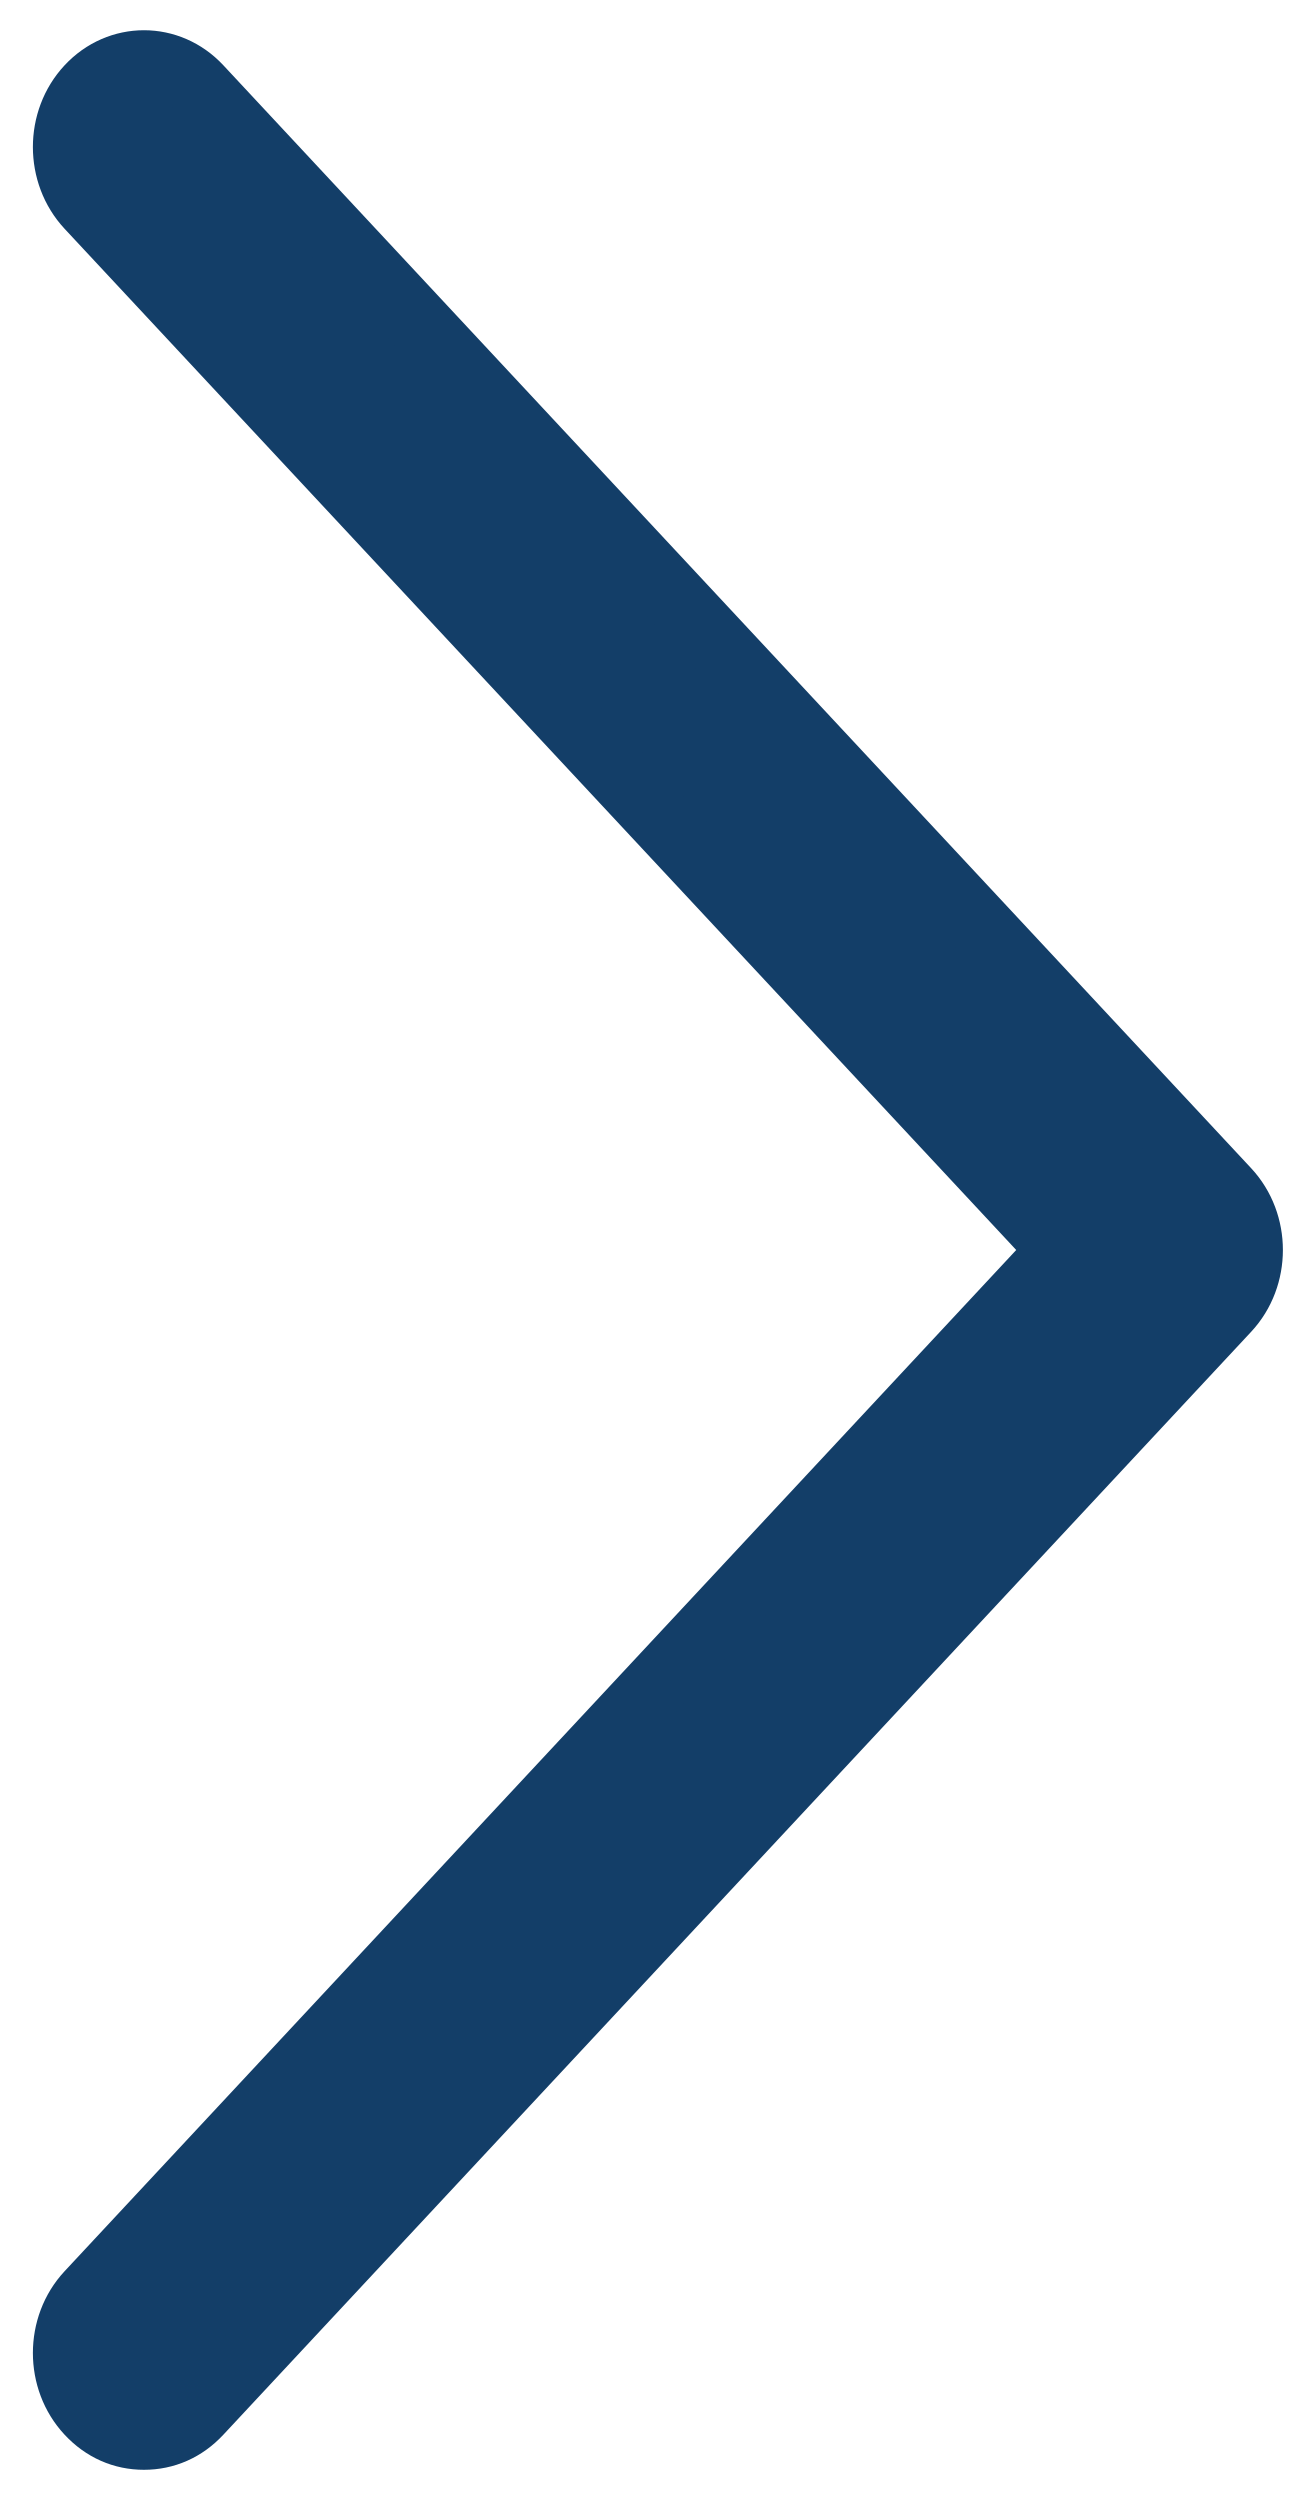
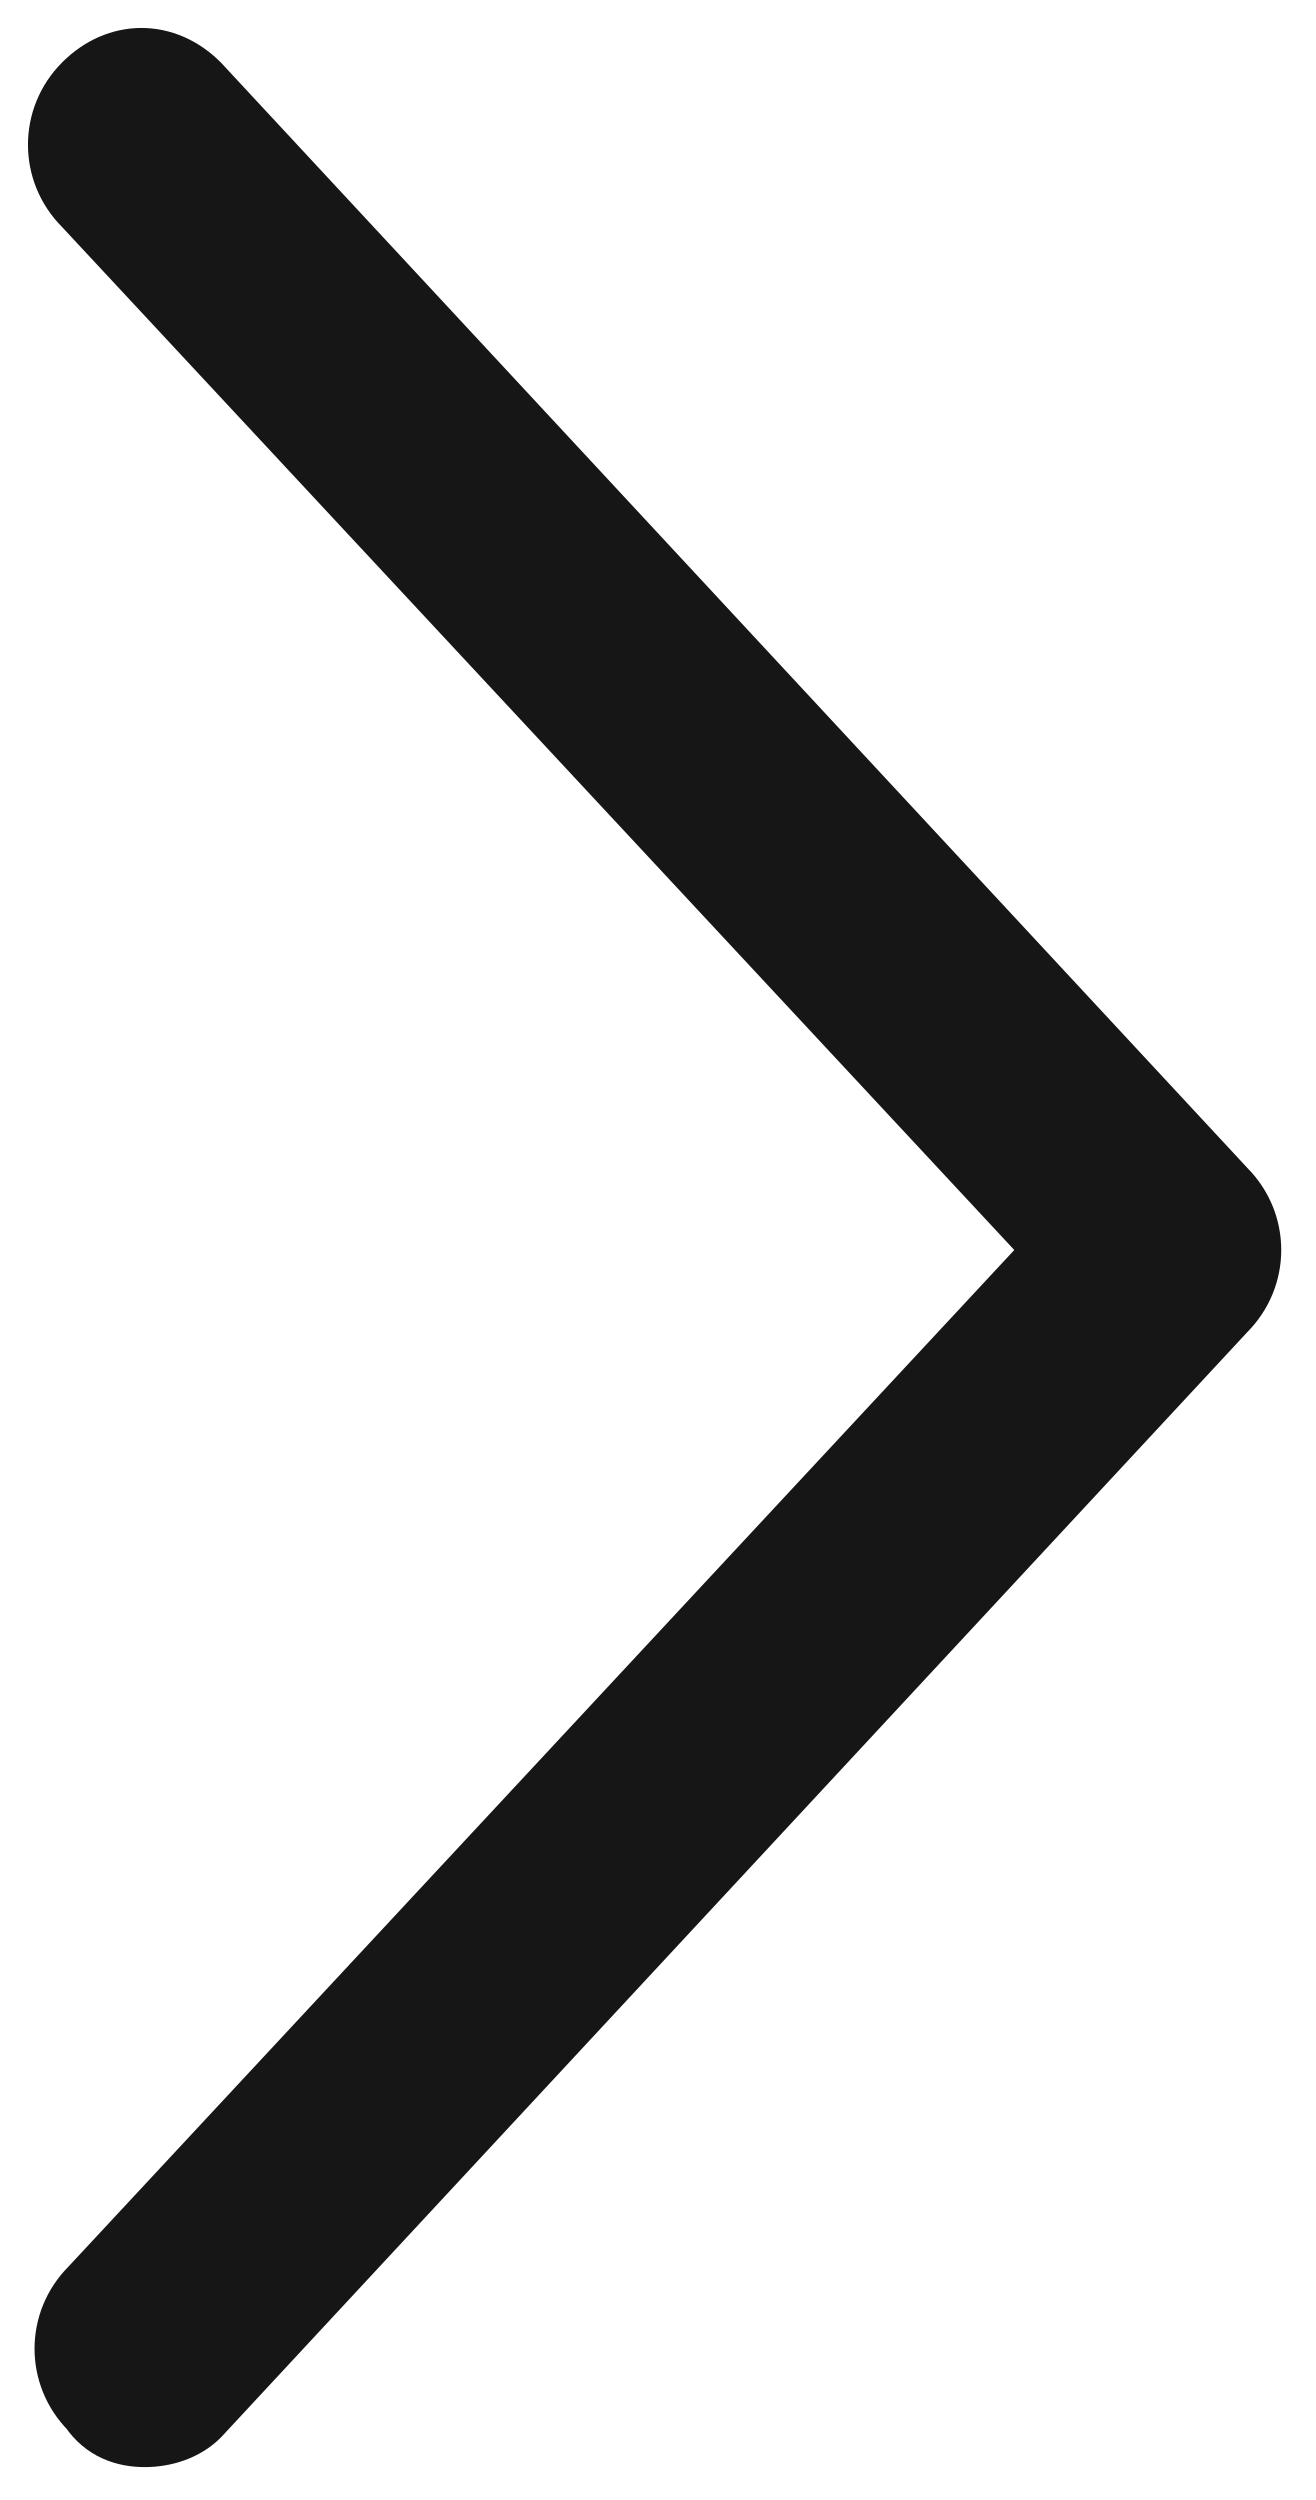
- <svg xmlns="http://www.w3.org/2000/svg" width="20px" height="38px" viewBox="0 0 20 38" version="1.1">
-   <g id="Desktop" stroke="none" stroke-width="1" fill="none" fill-rule="evenodd">
-     <g id="OS-Home" transform="translate(-1363, -6648)" fill="#133E68" fill-rule="nonzero" stroke="#133E68">
+ <svg xmlns="http://www.w3.org/2000/svg" version="1.1" id="Layer_1" x="0px" y="0px" viewBox="0 0 20 38" style="enable-background:new 0 0 20 38;" xml:space="preserve">
+   <style type="text/css">
+ 	.st0{fill:#161616;stroke:#161616;}
+ </style>
+   <g id="Desktop">
+     <g id="OS-Home" transform="translate(-1363, -6648)">
      <g id="right-arrow" transform="translate(1364, 6649)">
-         <path d="M2.029,35.667 C1.797,35.916 1.507,36.041 1.188,36.041 C0.87,36.041 0.58,35.916 0.348,35.667 C-0.116,35.17 -0.116,34.361 0.348,33.863 L15.13,18 L0.348,2.137 C-0.116,1.639 -0.116,0.83 0.348,0.333 C0.812,-0.165 1.565,-0.165 2.029,0.333 L17.652,17.098 C18.116,17.596 18.116,18.404 17.652,18.902 L2.029,35.667 L2.029,35.667 Z" id="Path" />
+         <path id="Path" class="st0" d="M2,35.7C1.8,35.9,1.5,36,1.2,36s-0.6-0.1-0.8-0.4c-0.5-0.5-0.5-1.3,0-1.8L15.1,18L0.3,2.1     c-0.5-0.5-0.5-1.3,0-1.8s1.2-0.5,1.7,0l15.6,16.8c0.5,0.5,0.5,1.3,0,1.8L2,35.7L2,35.7z" />
      </g>
    </g>
  </g>
</svg>
